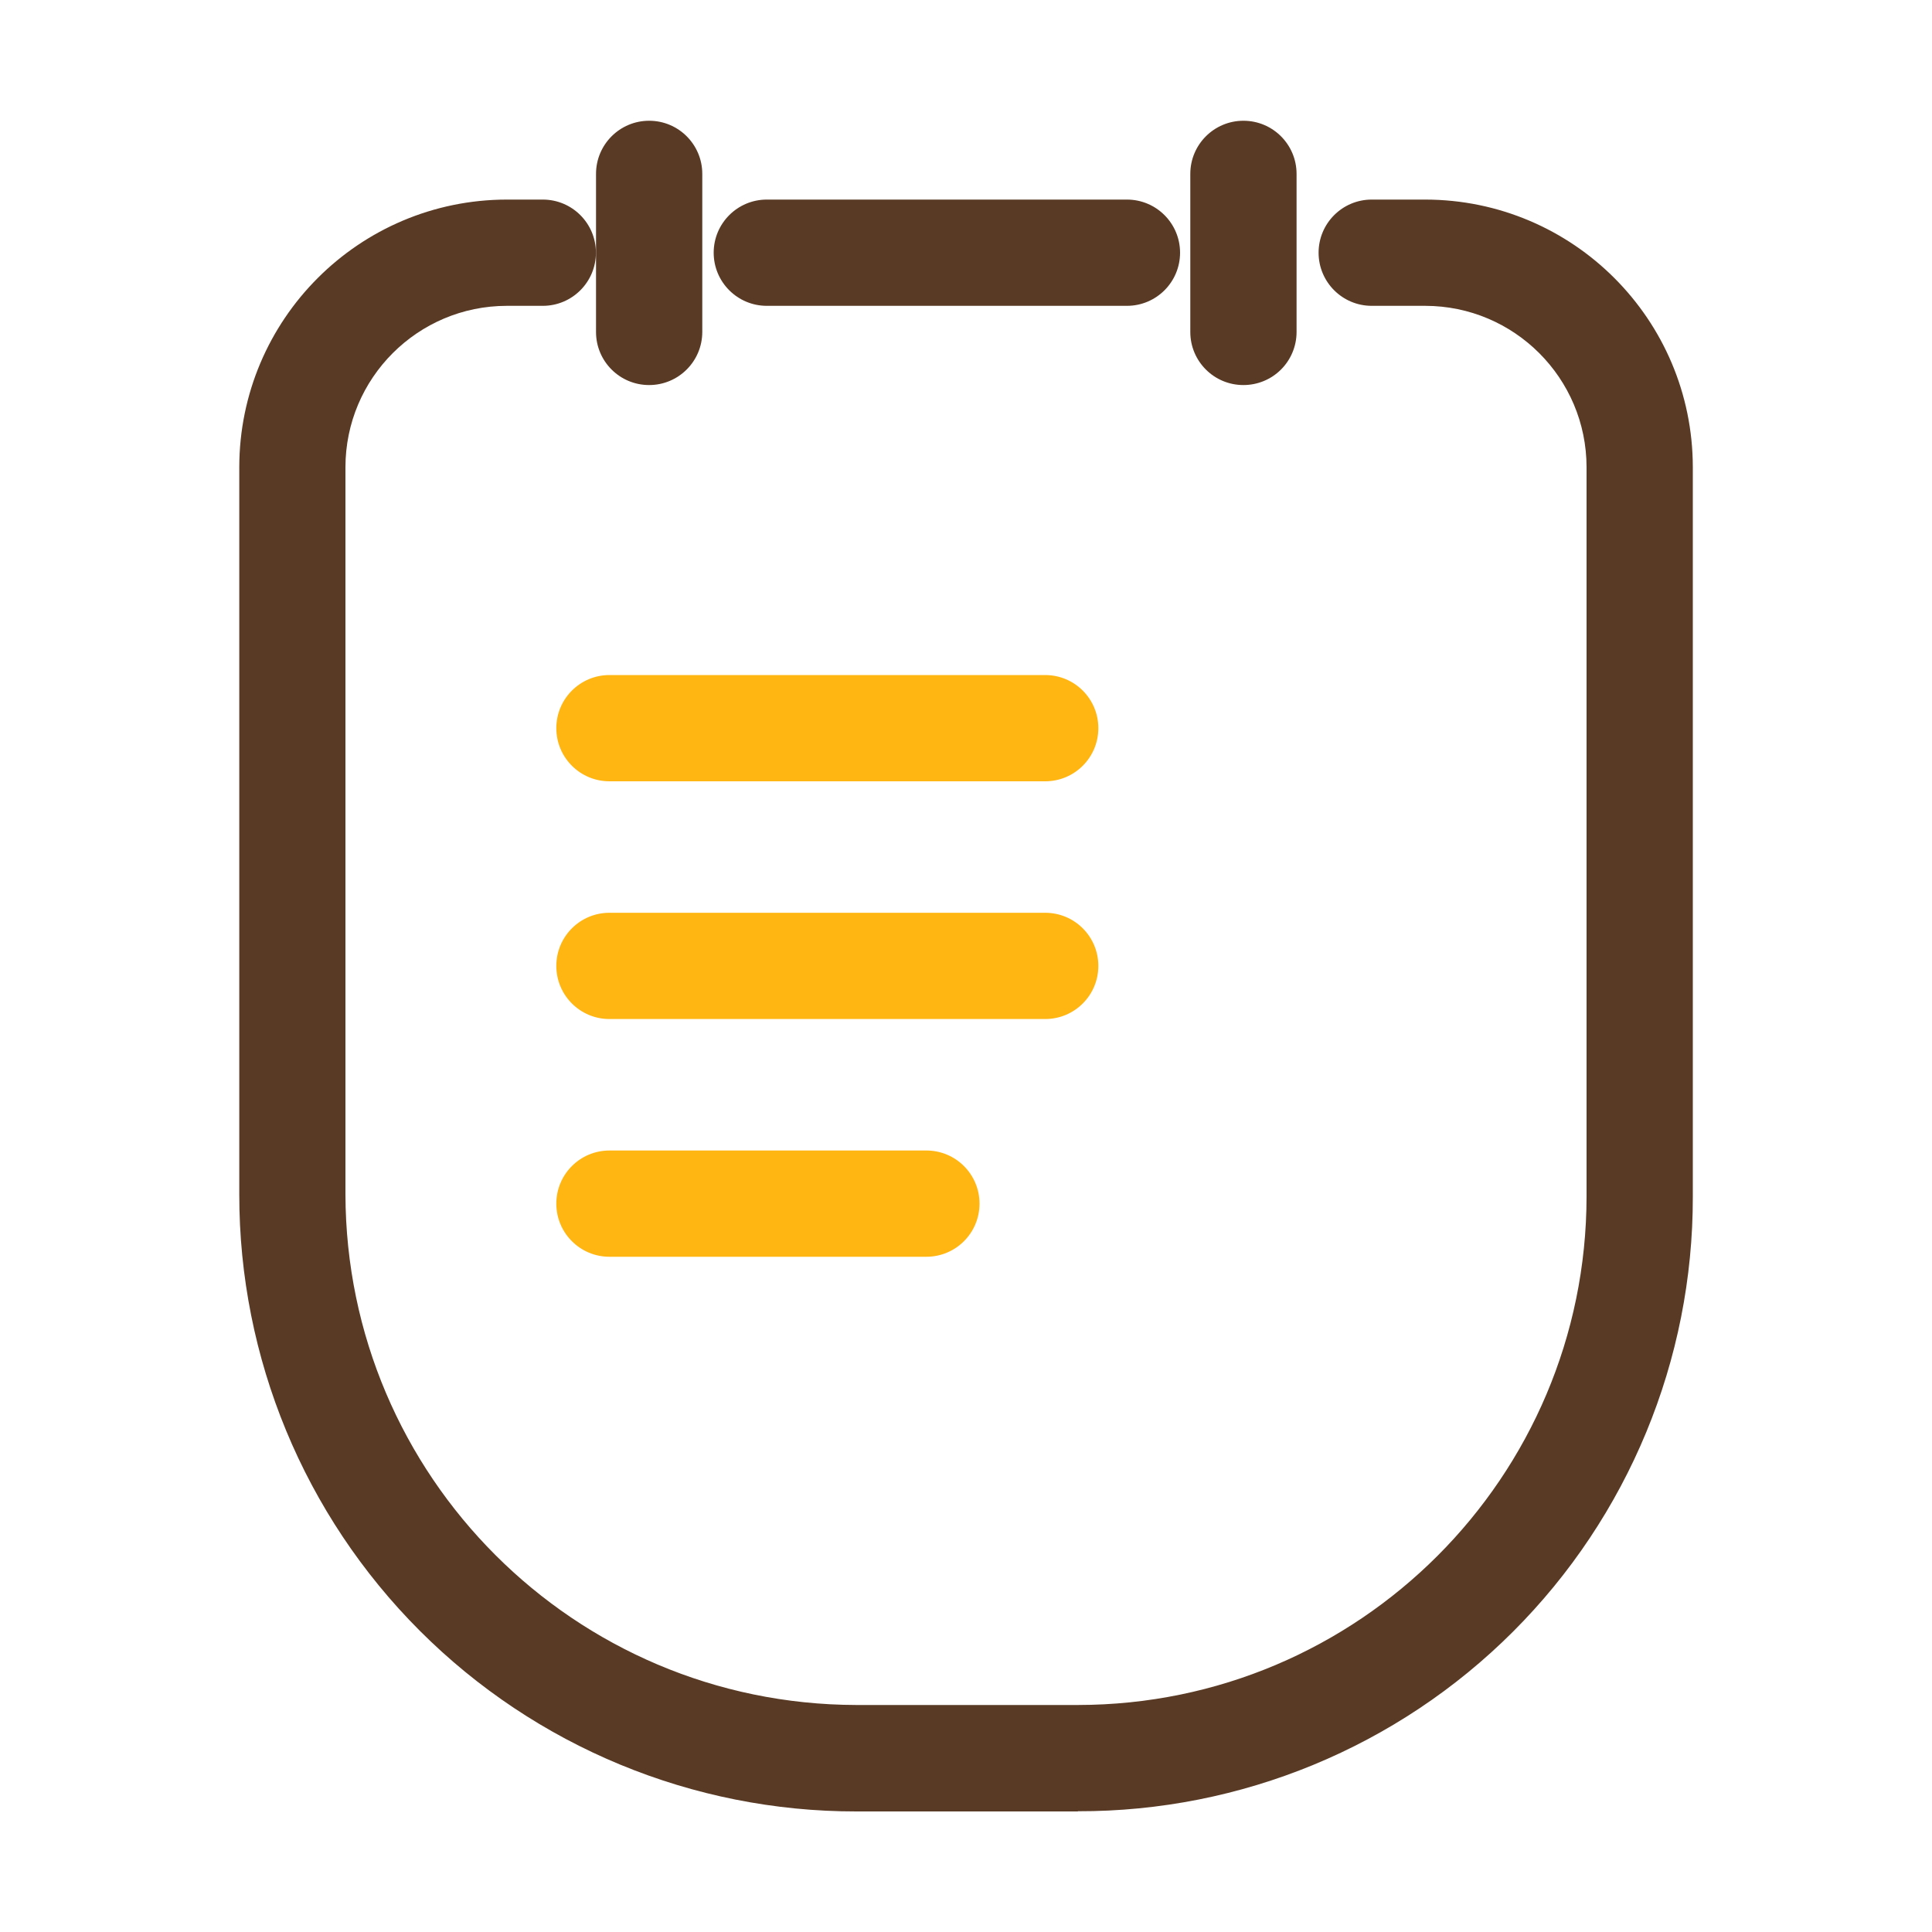
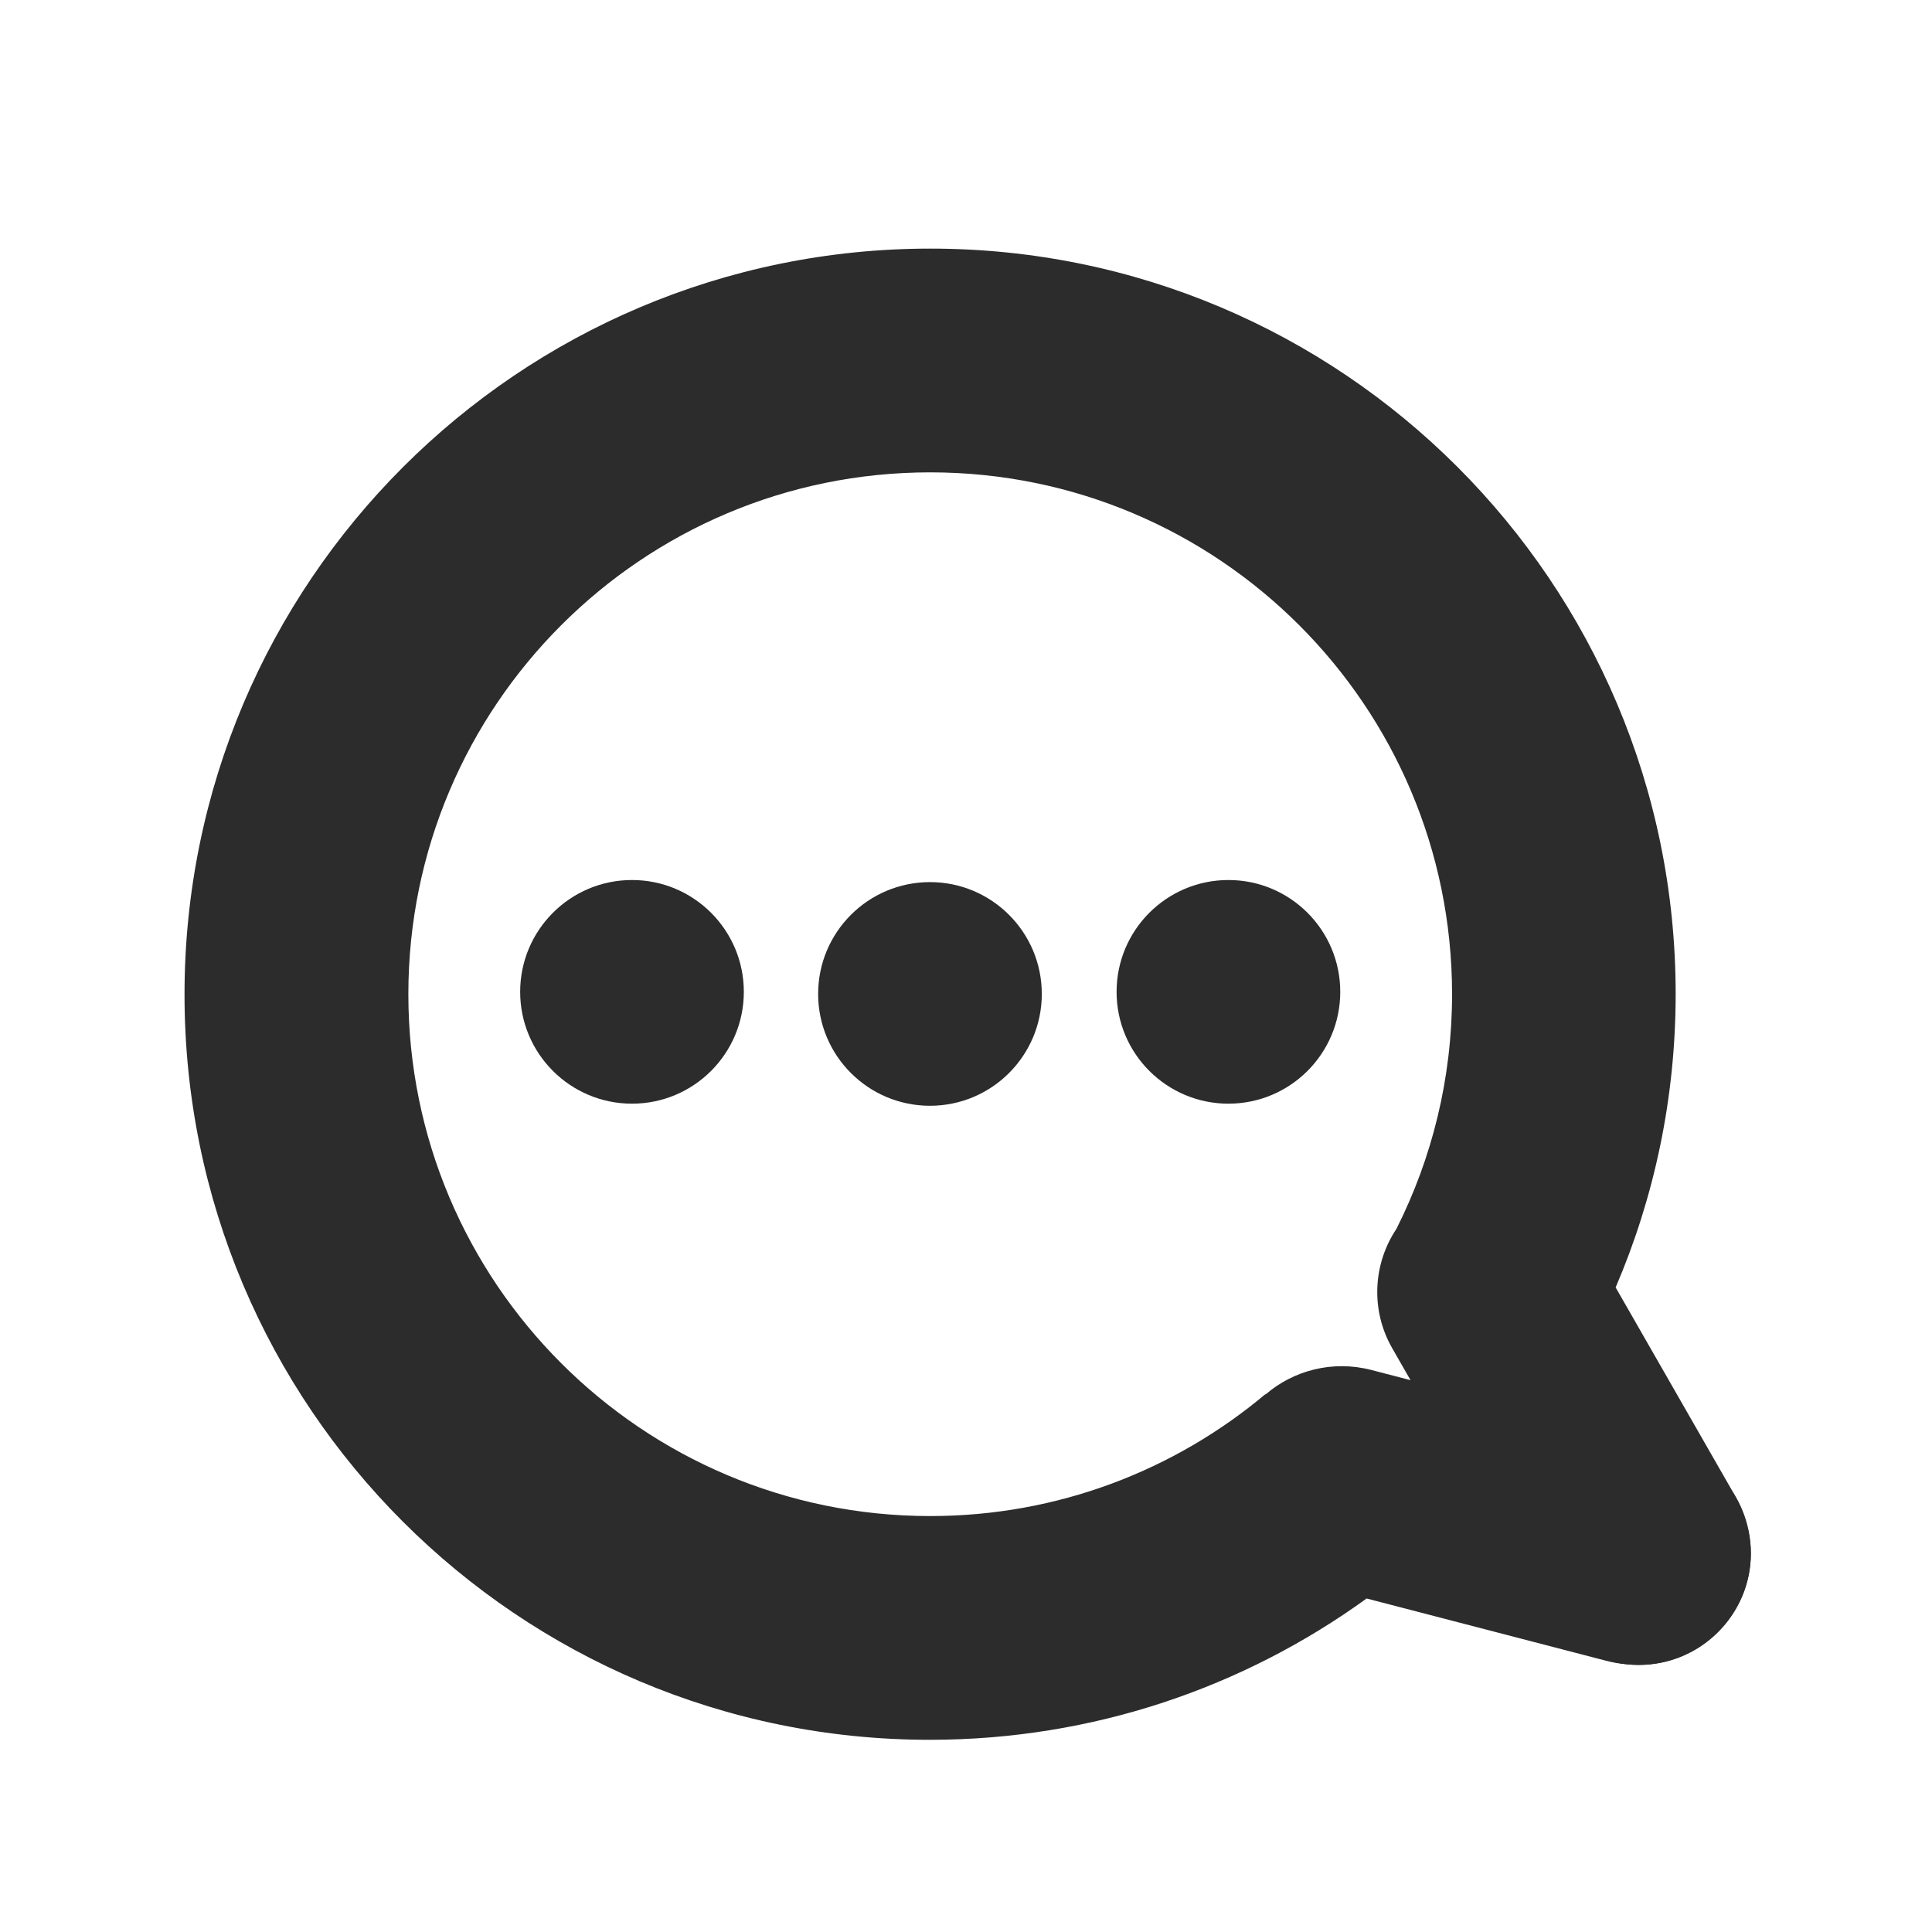
- <svg xmlns="http://www.w3.org/2000/svg" height="200" id="Color" viewBox="0 0 200 200" width="200">
-   <defs>
-     <style>.cls-1{fill:#593a25;}.cls-2{fill:#ffb612;}</style>
-   </defs>
-   <path class="cls-1" d="M111.58,187.52H88.65a63.83,63.83,0,0,1-63.88-63.89V48.36a27.73,27.73,0,0,1,27.69-27.7h3.73a5.49,5.49,0,1,1,0,11H52.46a16.72,16.72,0,0,0-16.7,16.7v75.27A53,53,0,0,0,88.65,176.5h22.93a52.7,52.7,0,0,0,52.66-52.65V48.36a16.72,16.72,0,0,0-16.7-16.7H142a5.49,5.49,0,0,1,0-11h5.55a27.73,27.73,0,0,1,27.69,27.7v75.53a63.51,63.51,0,0,1-63.65,63.61Z" />
-   <path class="cls-1" d="M116.64,31.66H79.38a5.49,5.49,0,1,1,0-11h37.28a5.49,5.49,0,1,1,0,11Z" />
-   <path class="cls-2" d="M108.2,80.88H63.09a5.49,5.49,0,0,1,0-11H108.2a5.49,5.49,0,0,1,0,11Zm0,24.61H63.09a5.49,5.49,0,0,1,0-11H108.2a5.49,5.49,0,0,1,0,11ZM95.9,130.1H63.09a5.49,5.49,0,0,1,0-11H95.9a5.49,5.49,0,1,1,0,11Z" />
-   <path class="cls-1" d="M67.19,39.86a5.49,5.49,0,0,1-5.49-5.48V18a5.49,5.49,0,0,1,11,0V34.38A5.5,5.5,0,0,1,67.19,39.86Zm61.52,0a5.49,5.49,0,0,1-5.49-5.48V18a5.49,5.49,0,1,1,11,0V34.38A5.49,5.49,0,0,1,128.71,39.86Z" />
+ <svg xmlns="http://www.w3.org/2000/svg" t="1704257661075" class="icon" viewBox="0 0 1024 1024" version="1.1" p-id="48684" width="128" height="128">
+   <path d="M492.904 467.536c-32.736 0-59.274 26.536-59.274 59.272 0 32.734 26.538 59.272 59.274 59.272 32.734 0 59.272-26.538 59.272-59.272-0.001-32.736-26.539-59.272-59.272-59.272z m432.523 339.207a60.078 60.078 0 0 0-5.814-13.957l-63.29-110.416c20.459-47.73 31.8-100.293 31.811-155.503 0.049-218.256-176.835-395.148-395.079-395.101-218.245 0.049-395.205 177.017-395.252 395.273-0.047 218.252 176.837 395.144 395.081 395.096 86.438-0.019 166.392-27.8 231.451-74.898l127.314 33.094a62.58 62.58 0 0 0 10.266 1.76 59.93 59.93 0 0 0 6.375 0.346c15.569 0 29.729-6.012 40.306-15.83 8.088-7.274 14.239-16.765 17.305-27.863a56.79 56.79 0 0 0-0.474-32.001zM740.118 651.359c-12.261 18.327-13.905 42.825-2.196 63.253l9.688 16.901-20.735-5.39c-20.524-5.335-41.4 0.225-56.138 13.009-0.001-0.079-0.007-0.157-0.008-0.236-48.065 40.341-110.039 64.648-177.698 64.648-152.759 0-276.593-123.834-276.593-276.593s123.834-276.593 276.591-276.593c152.759 0 276.595 123.836 276.595 276.593 0 44.75-10.64 87.009-29.508 124.408h0.002z" fill="#2c2c2c" p-id="48685" />
+   <path d="M334.972 466.427c32.736 0 59.274 26.536 59.274 59.272 0 32.734-26.538 59.272-59.274 59.272-32.734 0-59.272-26.538-59.272-59.272 0-32.736 26.538-59.272 59.272-59.272zM651.089 466.427c32.734 0 59.272 26.536 59.272 59.272 0 32.734-26.538 59.272-59.272 59.272-32.736 0-59.274-26.538-59.274-59.272 0-32.736 26.538-59.272 59.274-59.272zM868.724 763.894c32.734 0 59.272 26.536 59.272 59.272 0 32.734-26.538 59.272-59.272 59.272-32.736 0-59.274-26.538-59.274-59.272 0-32.736 26.538-59.272 59.274-59.272z" fill="#2c2c2c" p-id="48686" />
</svg>
